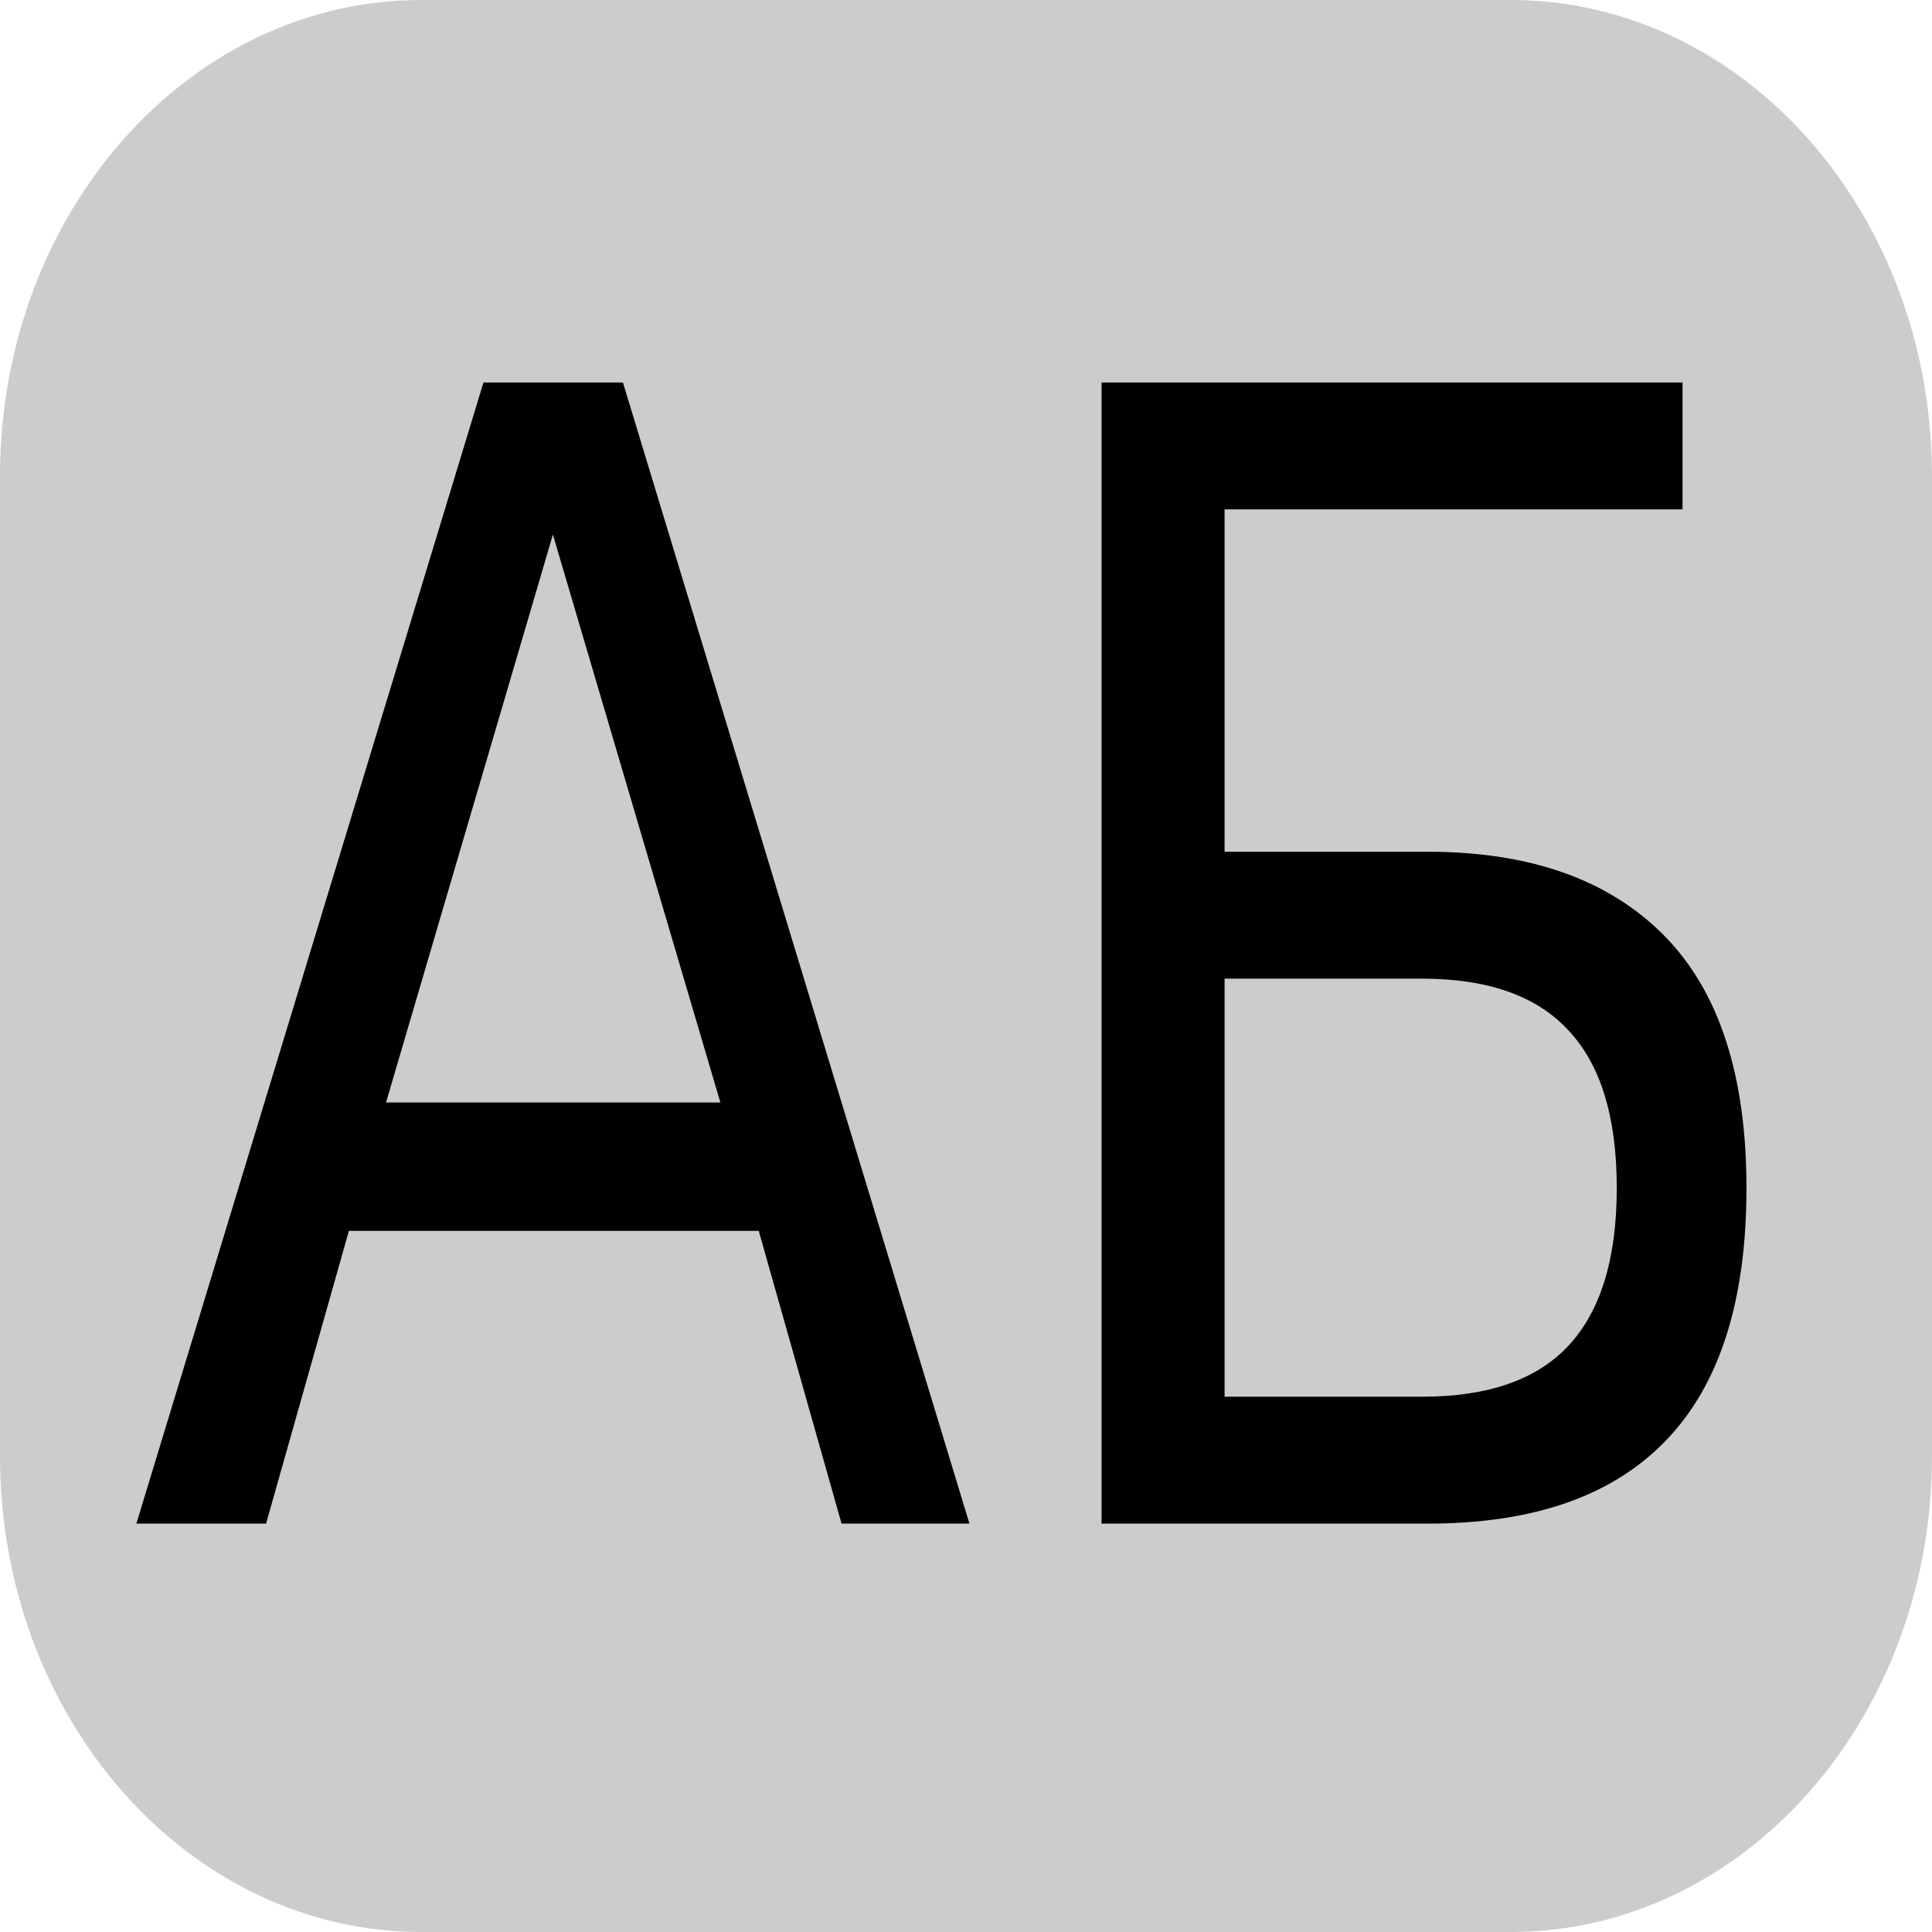
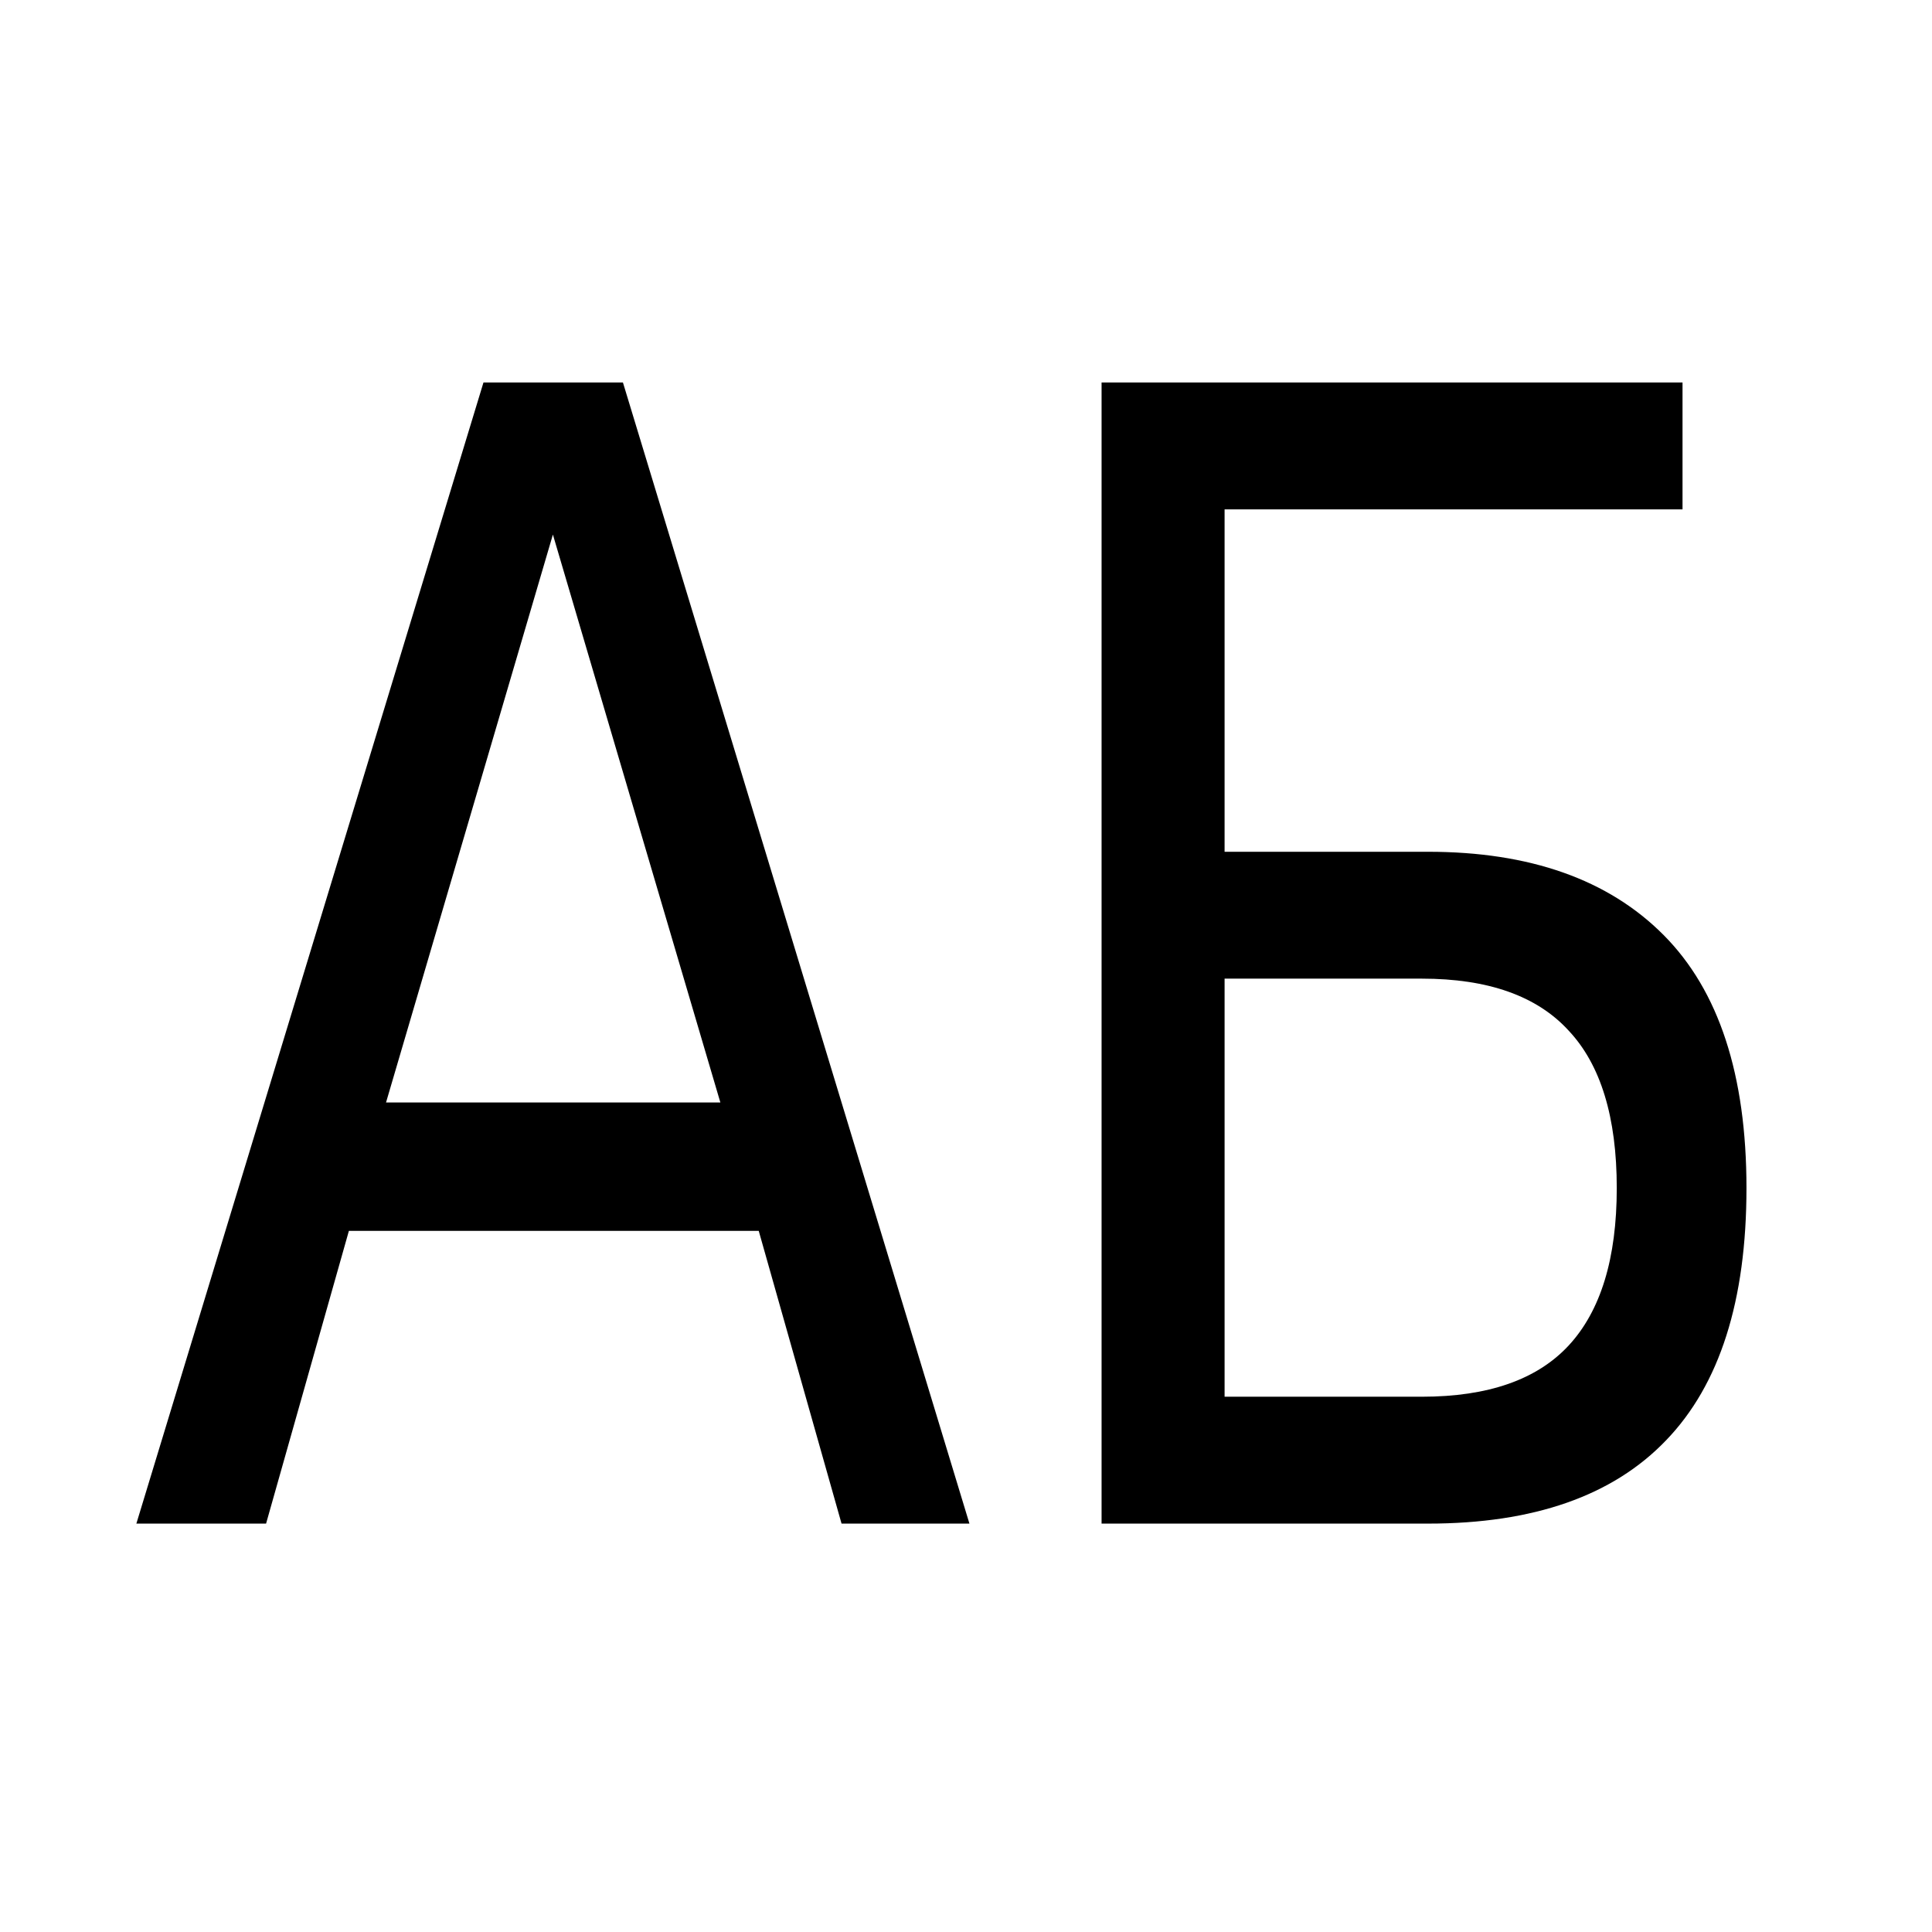
- <svg xmlns="http://www.w3.org/2000/svg" width="200mm" height="200mm" viewBox="0 0 708.661 708.661" id="svg2" version="1.1">
+ <svg xmlns="http://www.w3.org/2000/svg" viewBox="0 0 708.661 708.661" id="Cyrl" version="1.1">
  <defs id="defs4" />
  <g id="layer1" transform="translate(0,-343.7008)">
-     <rect style="opacity:1;fill:#cccccc;fill-opacity:1;stroke:#000000;stroke-width:0;stroke-linecap:round;stroke-linejoin:miter;stroke-miterlimit:4;stroke-dasharray:none;stroke-dashoffset:0;stroke-opacity:1" id="rect3349" width="708.661" height="708.661" x="5.0317753e-06" y="343.701" rx="154.52" ry="174.598" />
-     <flowRoot xml:space="preserve" id="flowRoot3351" style="font-style:normal;font-variant:normal;font-weight:normal;font-stretch:normal;font-size:14px;line-height:125%;font-family:'DejaVu Sans';-inkscape-font-specification:'DejaVu Sans';text-align:start;letter-spacing:0px;word-spacing:0px;writing-mode:tb-rl;text-anchor:start;fill:#000000;fill-opacity:1;stroke:none;stroke-width:1px;stroke-linecap:butt;stroke-linejoin:miter;stroke-opacity:1">
+     <flowRoot xml:space="preserve" id="flowRoot3351" style="font-style:normal;font-variant:normal;font-weight:normal;font-stretch:normal;font-size:14px;line-height:125%;font-family:'DejaVu Sans';-inkscape-font-specification:'DejaVu Sans';text-align:start;letter-spacing:0px;word-spacing:0px;writing-mode:tb-rl;text-anchor:start;fill-opacity:1;stroke:none;stroke-width:1px;stroke-linecap:butt;stroke-linejoin:miter;stroke-opacity:1">
      <flowRegion id="flowRegion3353">
        <rect id="rect3355" width="628.571" height="480" x="80" y="243.791" />
      </flowRegion>
      <flowPara id="flowPara3357" />
    </flowRoot>
-     <flowRoot xml:space="preserve" id="flowRoot3359" style="font-style:normal;font-variant:normal;font-weight:normal;font-stretch:normal;font-size:8.739px;line-height:125%;font-family:'DejaVu Sans';-inkscape-font-specification:'DejaVu Sans';text-align:start;letter-spacing:0.002px;word-spacing:0px;writing-mode:tb-rl;text-anchor:start;fill:#000000;fill-opacity:1;stroke:none;stroke-width:1px;stroke-linecap:butt;stroke-linejoin:miter;stroke-opacity:1" transform="matrix(41.31012,0,0,44.57131,-25805.186,-7772.09)">
+     <flowRoot xml:space="preserve" id="flowRoot3359" style="font-style:normal;font-variant:normal;font-weight:normal;font-stretch:normal;font-size:8.739px;line-height:125%;font-family:'DejaVu Sans';-inkscape-font-specification:'DejaVu Sans';text-align:start;letter-spacing:0.002px;word-spacing:0px;writing-mode:tb-rl;text-anchor:start;fill-opacity:1;stroke:none;stroke-width:1px;stroke-linecap:butt;stroke-linejoin:miter;stroke-opacity:1" transform="matrix(41.31012,0,0,44.57131,-25805.186,-7772.09)">
      <flowRegion id="flowRegion3361">
        <rect id="rect3363" width="500" height="514.286" x="137.143" y="180.934" style="font-size:8.739px;line-height:125%;letter-spacing:0.002px;word-spacing:0px" />
      </flowRegion>
      <flowPara style="font-size:8.739px;line-height:125%;letter-spacing:0.023px;word-spacing:0px" id="flowPara3502" />
    </flowRoot>
    <flowRoot xml:space="preserve" id="flowRoot3530" style="fill:black;stroke:none;stroke-opacity:1;stroke-width:1px;stroke-linejoin:miter;stroke-linecap:butt;fill-opacity:1;font-family:DejaVu Sans;font-style:normal;font-weight:normal;font-size:14px;-inkscape-font-specification:DejaVu Sans;font-stretch:normal;font-variant:normal;text-anchor:start;text-align:start;writing-mode:tb;line-height:125%;letter-spacing:0px;word-spacing:0px">
      <flowRegion id="flowRegion3532">
        <rect id="rect3534" width="520" height="660" x="91.417" y="17.244" />
      </flowRegion>
      <flowPara id="flowPara3536" />
    </flowRoot>
-     <text xml:space="preserve" style="font-style:normal;font-variant:normal;font-weight:normal;font-stretch:normal;font-size:14px;line-height:125%;font-family:'DejaVu Sans';-inkscape-font-specification:'DejaVu Sans';text-align:start;letter-spacing:0px;word-spacing:0px;writing-mode:tb-rl;text-anchor:start;fill:#000000;fill-opacity:1;stroke:none;stroke-width:1px;stroke-linecap:butt;stroke-linejoin:miter;stroke-opacity:1" x="371.417" y="660.945" id="text3538">
+     <text xml:space="preserve" style="font-style:normal;font-variant:normal;font-weight:normal;font-stretch:normal;font-size:14px;line-height:125%;font-family:'DejaVu Sans';-inkscape-font-specification:'DejaVu Sans';text-align:start;letter-spacing:0px;word-spacing:0px;writing-mode:tb-rl;text-anchor:start;fill-opacity:1;stroke:none;stroke-width:1px;stroke-linecap:butt;stroke-linejoin:miter;stroke-opacity:1" x="371.417" y="660.945" id="text3538">
      <tspan id="tspan3540" x="317.244" y="715.118" />
    </text>
-     <flowRoot xml:space="preserve" id="flowRoot3542" style="font-style:normal;font-variant:normal;font-weight:normal;font-stretch:normal;font-size:14px;line-height:125%;font-family:'DejaVu Sans';-inkscape-font-specification:'DejaVu Sans';text-align:start;letter-spacing:0px;word-spacing:0px;writing-mode:lr-tb;text-anchor:start;fill:#000000;fill-opacity:1;stroke:none;stroke-width:1px;stroke-linecap:butt;stroke-linejoin:miter;stroke-opacity:1" transform="translate(0,343.7008)">
+     <flowRoot xml:space="preserve" id="flowRoot3542" style="font-style:normal;font-variant:normal;font-weight:normal;font-stretch:normal;font-size:14px;line-height:125%;font-family:'DejaVu Sans';-inkscape-font-specification:'DejaVu Sans';text-align:start;letter-spacing:0px;word-spacing:0px;writing-mode:lr-tb;text-anchor:start;fill-opacity:1;stroke:none;stroke-width:1px;stroke-linecap:butt;stroke-linejoin:miter;stroke-opacity:1" transform="translate(0,343.7008)">
      <flowRegion id="flowRegion3544">
        <rect id="rect3546" width="460" height="560" x="91.417" y="57.244" style="writing-mode:lr-tb" />
      </flowRegion>
      <flowPara id="flowPara3548" style="font-size:500px">Ab</flowPara>
    </flowRoot>
-     <g transform="scale(0.8926063,1.120315)" style="font-style:normal;font-variant:normal;font-weight:normal;font-stretch:normal;font-size:512.5px;line-height:125%;font-family:'DejaVu Sans';-inkscape-font-specification:'DejaVu Sans';text-align:start;letter-spacing:0px;word-spacing:0px;writing-mode:lr-tb;text-anchor:start;fill:#000000;fill-opacity:1;stroke:none;stroke-width:1px;stroke-linecap:butt;stroke-linejoin:miter;stroke-opacity:1" id="text3653">
-       <path d="m 227.204,481.814 -68.567,185.931 137.384,0 -68.817,-185.931 z m -28.528,-49.799 57.306,0 142.389,373.615 -52.551,0 -34.033,-95.844 -168.414,0 -34.033,95.844 -53.302,0 142.639,-373.615 z" style="" id="path3658" />
-       <path d="m 664.381,695.773 q 0,-34.784 -19.769,-51.55 -19.519,-17.017 -60.309,-17.017 l -81.079,0 0,136.884 81.079,0 q 40.79,0 60.309,-16.766 19.769,-17.017 19.769,-51.55 z m 27.026,-263.757 0,41.541 -188.184,0 0,112.109 83.582,0 q 62.811,0 96.844,27.277 34.033,27.277 34.033,82.831 0,55.304 -33.032,82.581 -32.782,27.277 -97.845,27.277 l -134.131,0 0,-373.615 238.733,0 z" style="" id="path3660" />
+     <g transform="scale(0.8926063,1.120315)" style="font-style:normal;font-variant:normal;font-weight:normal;font-stretch:normal;font-size:512.5px;line-height:125%;font-family:'DejaVu Sans';-inkscape-font-specification:'DejaVu Sans';text-align:start;letter-spacing:0px;word-spacing:0px;writing-mode:lr-tb;text-anchor:start;fill-opacity:1;stroke:none;stroke-width:1px;stroke-linecap:butt;stroke-linejoin:miter;stroke-opacity:1" id="text3653">
+       <g id="g3435">
+         <path id="path3658" style="" d="m 227.204,481.814 -68.567,185.931 137.384,0 -68.817,-185.931 z m -28.528,-49.799 57.306,0 142.389,373.615 -52.551,0 -34.033,-95.844 -168.414,0 -34.033,95.844 -53.302,0 142.639,-373.615 z" />
+         <path id="path3660" style="" d="m 664.381,695.773 q 0,-34.784 -19.769,-51.55 -19.519,-17.017 -60.309,-17.017 l -81.079,0 0,136.884 81.079,0 q 40.79,0 60.309,-16.766 19.769,-17.017 19.769,-51.55 z m 27.026,-263.757 0,41.541 -188.184,0 0,112.109 83.582,0 q 62.811,0 96.844,27.277 34.033,27.277 34.033,82.831 0,55.304 -33.032,82.581 -32.782,27.277 -97.845,27.277 l -134.131,0 0,-373.615 238.733,0 z" />
+       </g>
    </g>
  </g>
</svg>
